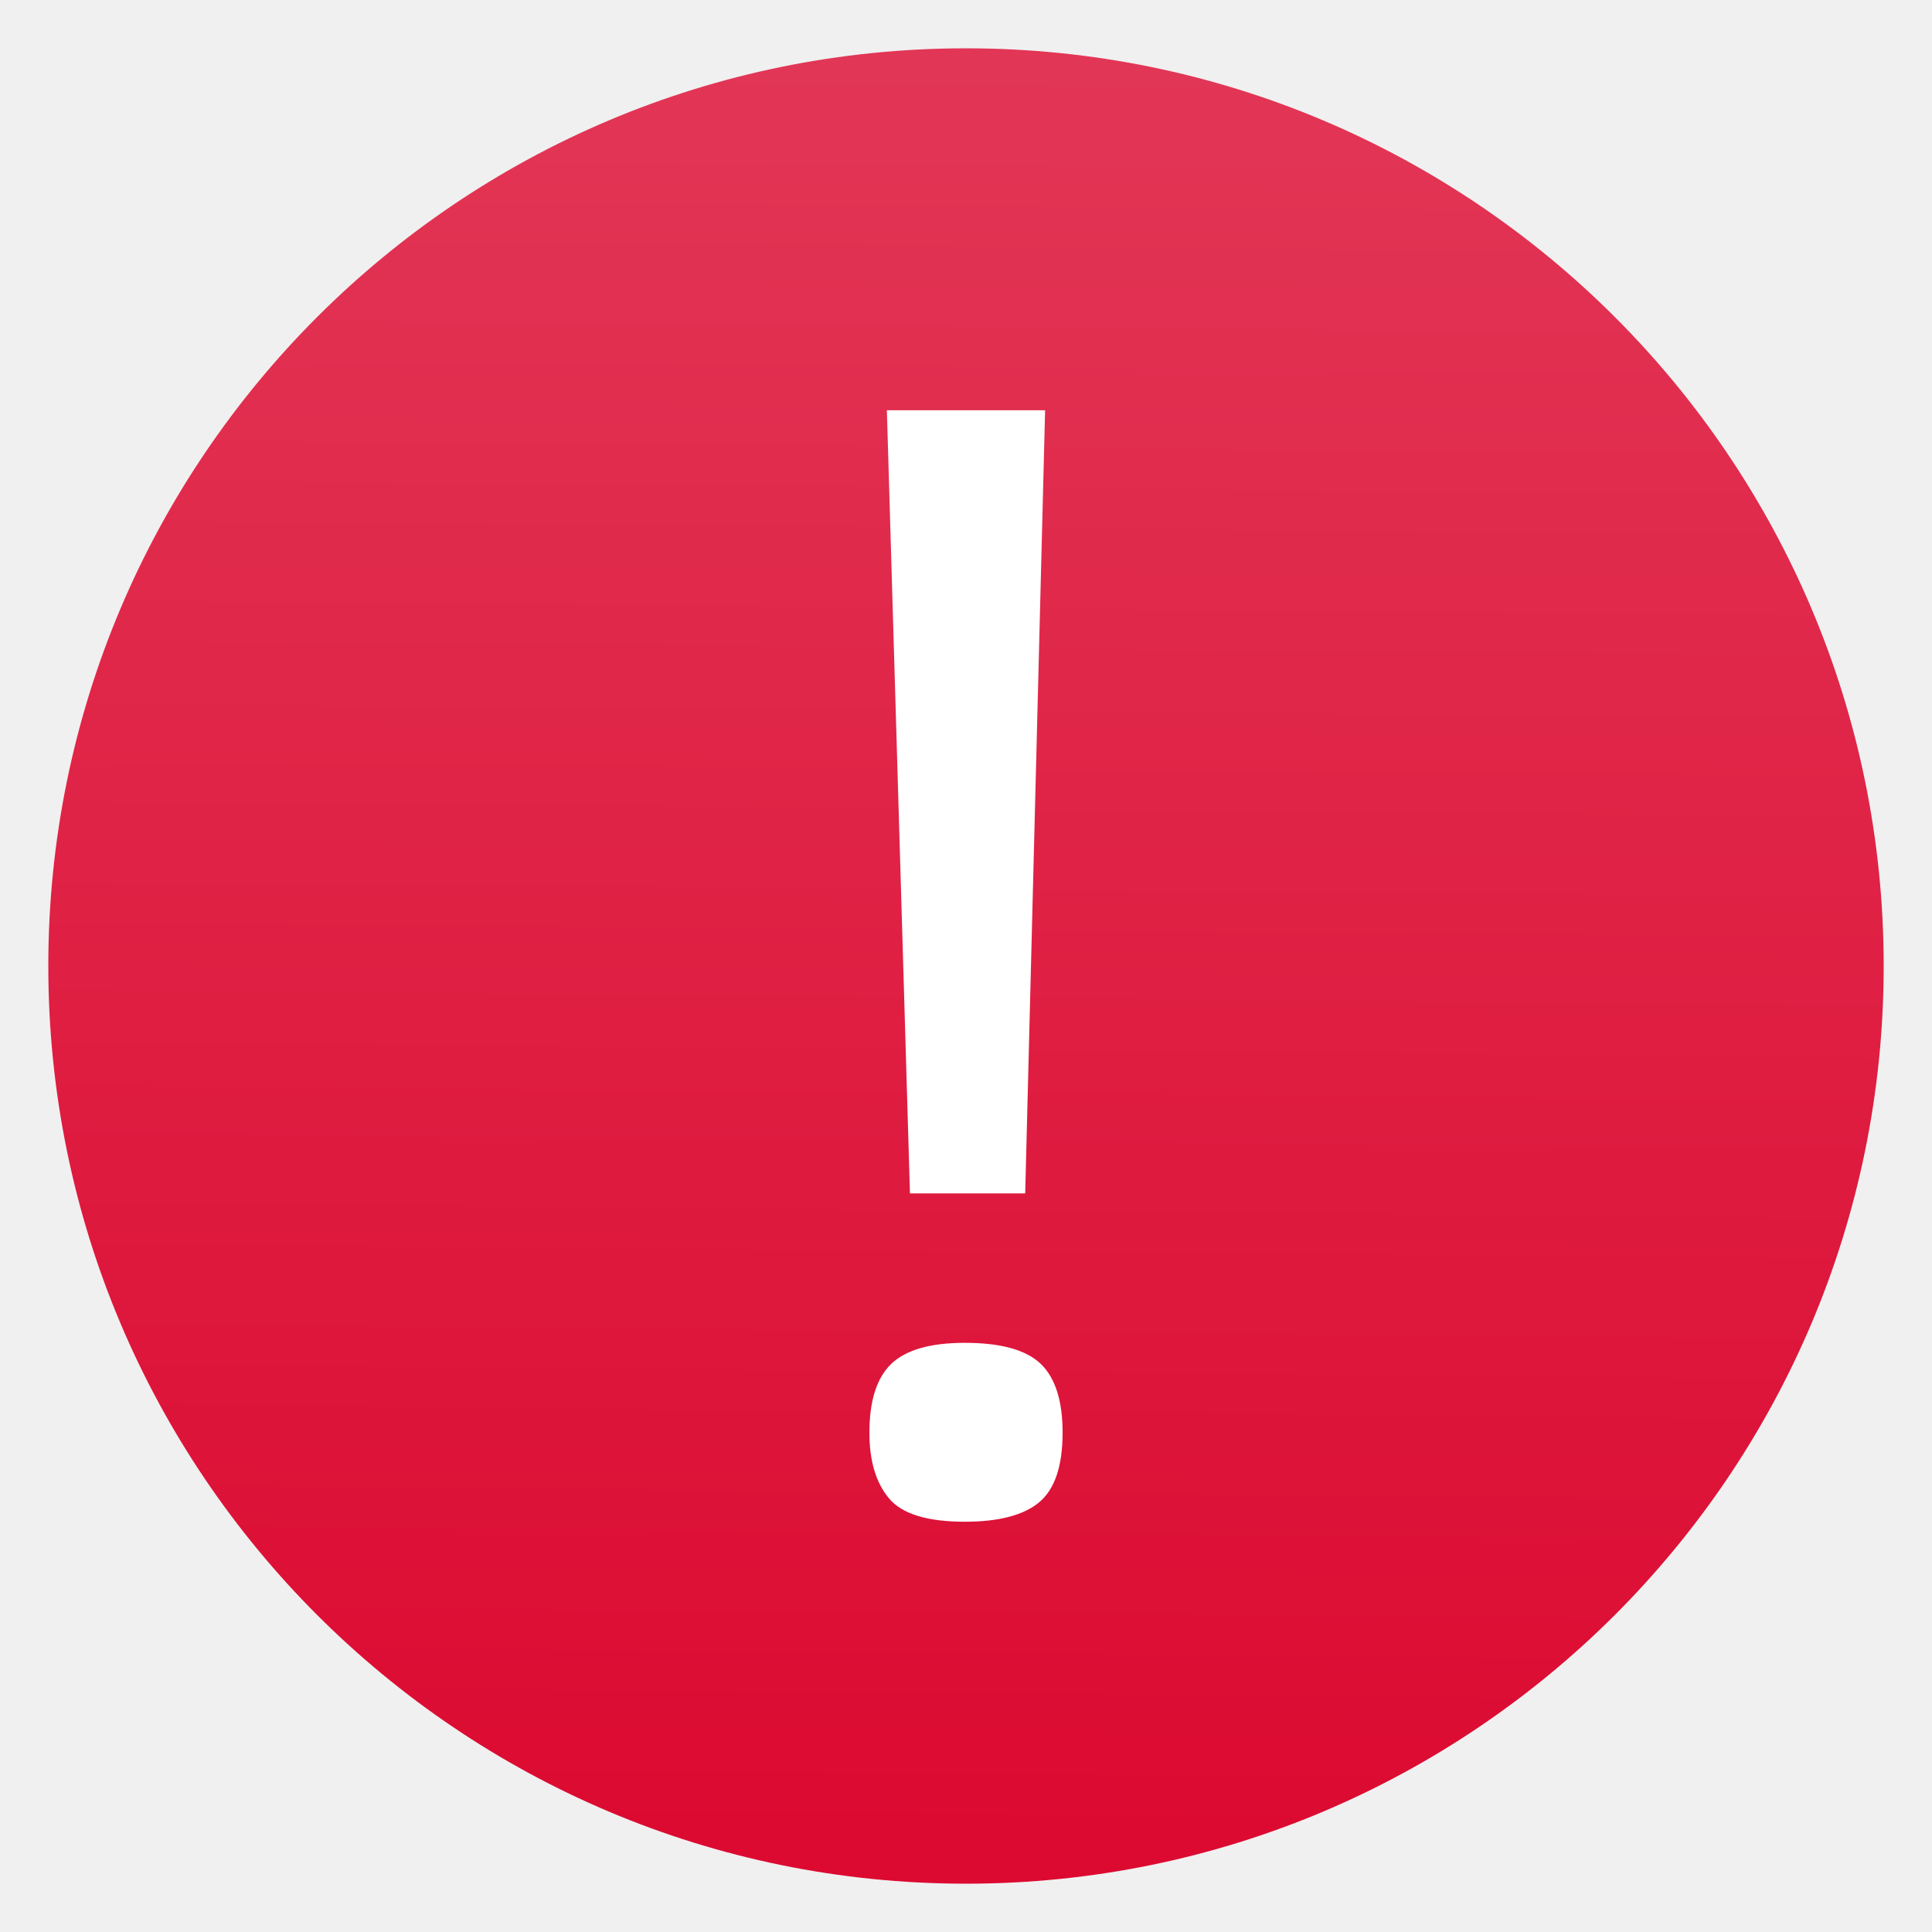
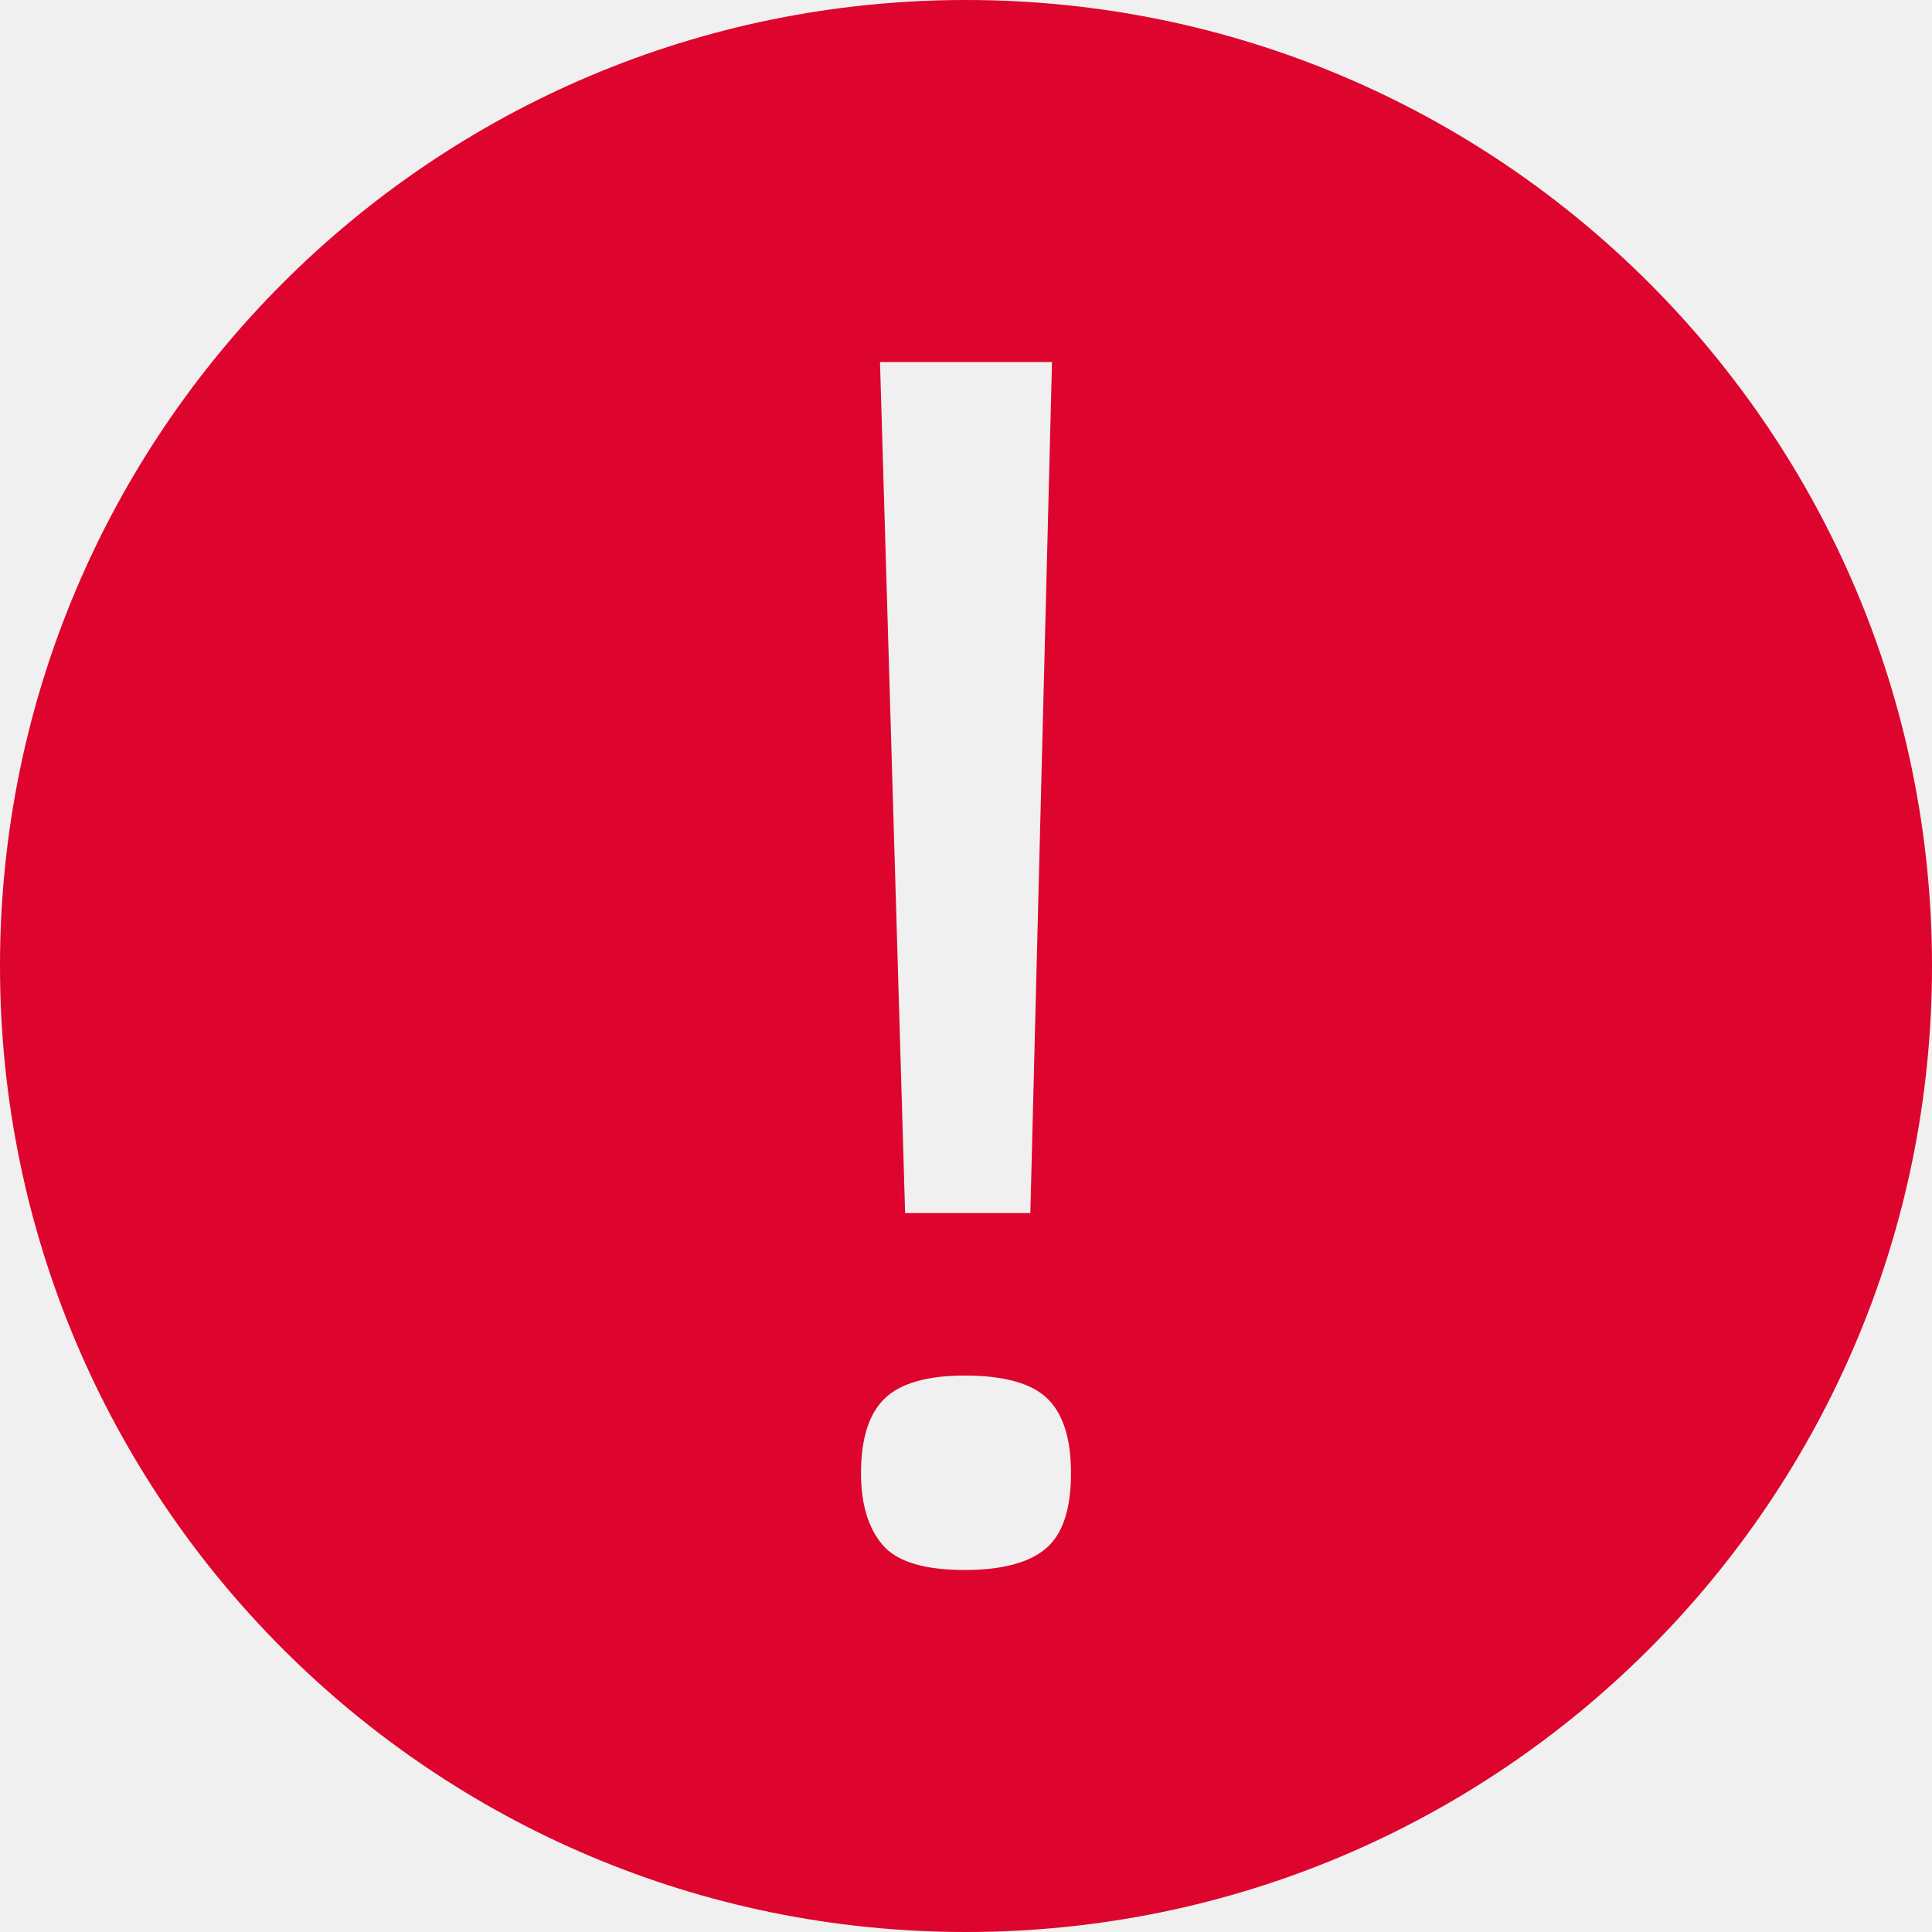
- <svg xmlns="http://www.w3.org/2000/svg" xmlns:xlink="http://www.w3.org/1999/xlink" version="1.1" width="86.944" height="86.944" id="svg4090">
+ <svg xmlns="http://www.w3.org/2000/svg" xmlns:xlink="http://www.w3.org/1999/xlink" version="1.1" width="80" height="80" id="svg4090">
  <defs id="defs4092">
    <linearGradient id="linearGradient3863">
      <stop id="stop3865" style="stop-color:#e23656;stop-opacity:1" offset="0" />
      <stop id="stop3867" style="stop-color:#dc0a31;stop-opacity:1" offset="1" />
    </linearGradient>
    <clipPath id="clipPath710">
-       <path d="m 0,0 1600,0 0,1200 L 0,1200 0,0 z" id="path712" />
+       <path d="M 0,0 H 1600 V 1200 H 0 Z" id="path712" />
    </clipPath>
    <mask id="mask728">
      <g id="g730">
        <g clip-path="url(#clipPath718)" id="g732">
          <g id="g734">
            <g id="g736">
-               <path d="m -32734.7,32767 65501.7,0 0,-65275.5 -65501.7,0 0,65275.5 z" id="path738" style="fill:url(#linearGradient722);stroke:none" />
+               <path d="M -32734.7,32767 H 32767 v -65275.5 h -65501.7 z" id="path738" style="fill:url(#linearGradient722);stroke:none" />
            </g>
          </g>
        </g>
      </g>
    </mask>
    <clipPath id="clipPath718">
-       <path d="m -32734.7,32767 65501.7,0 0,-65275.5 -65501.7,0 0,65275.5 z" id="path720" />
+       <path d="M -32734.7,32767 H 32767 v -65275.5 h -65501.7 z" id="path720" />
    </clipPath>
    <linearGradient x1="0" y1="0" x2="1" y2="0" id="linearGradient722" gradientUnits="userSpaceOnUse" gradientTransform="matrix(0,232.437,232.437,0,423.7448,587.4319)" spreadMethod="pad">
      <stop id="stop724" style="stop-color:#ffffff;stop-opacity:1" offset="0" />
      <stop id="stop726" style="stop-color:#ffffff;stop-opacity:0.8" offset="1" />
    </linearGradient>
    <clipPath id="clipPath744">
-       <path d="m 450.424,694.206 86.831,0 0,-107.774 -86.831,0 0,107.774 z" id="path746" />
+       <path d="m 450.424,694.206 h 86.831 V 586.432 h -86.831 z" id="path746" />
    </clipPath>
    <mask id="mask770">
      <g id="g772">
        <g clip-path="url(#clipPath760)" id="g774">
          <g id="g776">
            <g id="g778">
-               <path d="m -32649.8,32767 65416.8,0 0,-65186.3 -65416.8,0 0,65186.3 z" id="path780" style="fill:url(#linearGradient764);stroke:none" />
+               <path d="M -32649.8,32767 H 32767 v -65186.3 h -65416.8 z" id="path780" style="fill:url(#linearGradient764);stroke:none" />
            </g>
          </g>
        </g>
      </g>
    </mask>
    <clipPath id="clipPath760">
-       <path d="m -32649.8,32767 65416.8,0 0,-65186.3 -65416.8,0 0,65186.3 z" id="path762" />
+       <path d="M -32649.8,32767 H 32767 v -65186.3 h -65416.8 z" id="path762" />
    </clipPath>
    <linearGradient x1="0" y1="0" x2="1" y2="0" id="linearGradient764" gradientUnits="userSpaceOnUse" gradientTransform="matrix(0,188.274,188.274,0,434.4429,614.1398)" spreadMethod="pad">
      <stop id="stop766" style="stop-color:#ffffff;stop-opacity:1" offset="0" />
      <stop id="stop768" style="stop-color:#ffffff;stop-opacity:0.8" offset="1" />
    </linearGradient>
    <clipPath id="clipPath786">
-       <path d="m 473.446,803.414 44.105,0 0,-37.509 -44.105,0 0,37.509 z" id="path788" />
+       <path d="m 473.446,803.414 h 44.105 v -37.509 h -44.105 z" id="path788" />
    </clipPath>
    <mask id="mask812">
      <g id="g814">
        <g clip-path="url(#clipPath802)" id="g816">
          <g id="g818">
            <g id="g820">
-               <path d="m -32653.8,32767 65420.8,0 0,-65186.3 -65420.8,0 0,65186.3 z" id="path822" style="fill:url(#linearGradient806);stroke:none" />
+               <path d="M -32653.8,32767 H 32767 v -65186.3 h -65420.8 z" id="path822" style="fill:url(#linearGradient806);stroke:none" />
            </g>
          </g>
        </g>
      </g>
    </mask>
    <clipPath id="clipPath802">
-       <path d="m -32653.8,32767 65420.8,0 0,-65186.3 -65420.8,0 0,65186.3 z" id="path804" />
+       <path d="M -32653.8,32767 H 32767 v -65186.3 h -65420.8 z" id="path804" />
    </clipPath>
    <linearGradient x1="0" y1="0" x2="1" y2="0" id="linearGradient806" gradientUnits="userSpaceOnUse" gradientTransform="matrix(0,188.274,188.274,0,430.4429,614.1398)" spreadMethod="pad">
      <stop id="stop808" style="stop-color:#ffffff;stop-opacity:1" offset="0" />
      <stop id="stop810" style="stop-color:#ffffff;stop-opacity:0.8" offset="1" />
    </linearGradient>
    <clipPath id="clipPath828">
-       <path d="m 438.551,779.299 41.862,0 0,-41.45 -41.862,0 0,41.45 z" id="path830" />
+       <path d="m 438.551,779.299 h 41.862 v -41.45 h -41.862 z" id="path830" />
    </clipPath>
    <mask id="mask854">
      <g id="g856">
        <g clip-path="url(#clipPath844)" id="g858">
          <g id="g860">
            <g id="g862">
-               <path d="m -32734.7,32767 65501.7,0 0,-65275.5 -65501.7,0 0,65275.5 z" id="path864" style="fill:url(#linearGradient848);stroke:none" />
+               <path d="M -32734.7,32767 H 32767 v -65275.5 h -65501.7 z" id="path864" style="fill:url(#linearGradient848);stroke:none" />
            </g>
          </g>
        </g>
      </g>
    </mask>
    <clipPath id="clipPath844">
-       <path d="m -32734.7,32767 65501.7,0 0,-65275.5 -65501.7,0 0,65275.5 z" id="path846" />
+       <path d="M -32734.7,32767 H 32767 v -65275.5 h -65501.7 z" id="path846" />
    </clipPath>
    <linearGradient x1="0" y1="0" x2="1" y2="0" id="linearGradient848" gradientUnits="userSpaceOnUse" gradientTransform="matrix(0,232.437,232.437,0,423.7448,587.4319)" spreadMethod="pad">
      <stop id="stop850" style="stop-color:#ffffff;stop-opacity:1" offset="0" />
      <stop id="stop852" style="stop-color:#ffffff;stop-opacity:0.8" offset="1" />
    </linearGradient>
    <clipPath id="clipPath870">
-       <path d="m 426.745,690.314 21.596,0 0,-102.549 -21.596,0 0,102.549 z" id="path872" />
+       <path d="m 426.745,690.314 h 21.596 V 587.765 h -21.596 z" id="path872" />
    </clipPath>
    <mask id="mask896">
      <g id="g898">
        <g clip-path="url(#clipPath886)" id="g900">
          <g id="g902">
            <g id="g904">
-               <path d="m -32736.1,32767 65503.1,0 0,-65281.6 -65503.1,0 0,65281.6 z" id="path906" style="fill:url(#linearGradient890);stroke:none" />
+               <path d="M -32736.1,32767 H 32767 v -65281.6 h -65503.1 z" id="path906" style="fill:url(#linearGradient890);stroke:none" />
            </g>
          </g>
        </g>
      </g>
    </mask>
    <clipPath id="clipPath886">
-       <path d="m -32736.1,32767 65503.1,0 0,-65281.6 -65503.1,0 0,65281.6 z" id="path888" />
+       <path d="M -32736.1,32767 H 32767 v -65281.6 h -65503.1 z" id="path888" />
    </clipPath>
    <linearGradient x1="0" y1="0" x2="1" y2="0" id="linearGradient890" gradientUnits="userSpaceOnUse" gradientTransform="matrix(0,232.437,232.437,0,422.3407,581.3484)" spreadMethod="pad">
      <stop id="stop892" style="stop-color:#ffffff;stop-opacity:1" offset="0" />
      <stop id="stop894" style="stop-color:#ffffff;stop-opacity:0.8" offset="1" />
    </linearGradient>
    <clipPath id="clipPath912">
-       <path d="m 463.745,730.432 55.772,0 0,-44.328 -55.772,0 0,44.328 z" id="path914" />
+       <path d="m 463.745,730.432 h 55.772 v -44.328 h -55.772 z" id="path914" />
    </clipPath>
    <mask id="mask938">
      <g id="g940">
        <g clip-path="url(#clipPath928)" id="g942">
          <g id="g944">
            <g id="g946">
-               <path d="m -32760.8,32767 65527.8,0 0,-65276.5 -65527.8,0 0,65276.5 z" id="path948" style="fill:url(#linearGradient932);stroke:none" />
+               <path d="M -32760.8,32767 H 32767 v -65276.5 h -65527.8 z" id="path948" style="fill:url(#linearGradient932);stroke:none" />
            </g>
          </g>
        </g>
      </g>
    </mask>
    <clipPath id="clipPath928">
-       <path d="m -32760.8,32767 65527.8,0 0,-65276.5 -65527.8,0 0,65276.5 z" id="path930" />
+       <path d="M -32760.8,32767 H 32767 v -65276.5 h -65527.8 z" id="path930" />
    </clipPath>
    <linearGradient x1="0" y1="0" x2="1" y2="0" id="linearGradient932" gradientUnits="userSpaceOnUse" gradientTransform="matrix(0,232.437,232.437,0,397.6195,586.5169)" spreadMethod="pad">
      <stop id="stop934" style="stop-color:#ffffff;stop-opacity:1" offset="0" />
      <stop id="stop936" style="stop-color:#ffffff;stop-opacity:0.8" offset="1" />
    </linearGradient>
    <clipPath id="clipPath954">
-       <path d="m 439.024,735.598 55.772,0 0,-44.326 -55.772,0 0,44.326 z" id="path956" />
+       <path d="m 439.024,735.598 h 55.772 v -44.326 h -55.772 z" id="path956" />
    </clipPath>
    <clipPath id="clipPath726">
-       <path d="m 0,0 1600,0 0,1200 L 0,1200 0,0 z" id="path728" />
+       <path d="M 0,0 H 1600 V 1200 H 0 Z" id="path728" />
    </clipPath>
    <linearGradient x1="43.804" y1="2.947" x2="43.14" y2="82.523" id="linearGradient3869" xlink:href="#linearGradient3863" gradientUnits="userSpaceOnUse" />
  </defs>
-   <path d="m 2.174,43.472 c 0,-22.81 18.489,-41.298 41.298,-41.298 22.81,0 41.298,18.489 41.298,41.298 0,22.81 -18.489,41.298 -41.298,41.298 -22.81,0 -41.298,-18.489 -41.298,-41.298" id="path732" style="fill:url(#linearGradient3869);fill-opacity:1;fill-rule:nonzero;stroke:none" />
-   <path d="m 47.032,18.462 -7.121,0 1.039,35.243 5.186,0 0.896,-35.243 z M 46.837,61.378 c -0.656,-0.63 -1.795,-0.948 -3.417,-0.948 -1.552,0 -2.656,0.317 -3.313,0.948 -0.656,0.635 -0.982,1.665 -0.982,3.095 0,1.265 0.291,2.252 0.878,2.952 0.583,0.704 1.721,1.056 3.417,1.056 1.526,0 2.639,-0.291 3.343,-0.874 0.704,-0.587 1.056,-1.63 1.056,-3.134 0,-1.43 -0.326,-2.461 -0.982,-3.095" id="path744-9" style="fill:#ffffff;fill-opacity:1;fill-rule:nonzero;stroke:none" />
+   <path style="fill:#dd042d;fill-opacity:1;fill-rule:nonzero;stroke:none;stroke-width:0.969" d="M 40 0 C 17.907 -4.7369516e-15 0 17.907 0 40 C 4.7369516e-15 62.093 17.907 80 40 80 C 62.093 80 80 62.093 80 40 C 80 17.907 62.093 0 40 0 z M 36.439 14.99 L 43.561 14.99 L 42.664 50.232 L 37.479 50.232 L 36.439 14.99 z M 39.947 56.959 C 41.569 56.959 42.709 57.276 43.365 57.906 C 44.022 58.541 44.348 59.572 44.348 61.002 C 44.348 62.506 43.995 63.548 43.291 64.135 C 42.587 64.717 41.473 65.01 39.947 65.01 C 38.252 65.01 37.114 64.657 36.531 63.953 C 35.944 63.253 35.652 62.267 35.652 61.002 C 35.652 59.572 35.978 58.541 36.635 57.906 C 37.291 57.276 38.395 56.959 39.947 56.959 z " id="path732" />
</svg>
